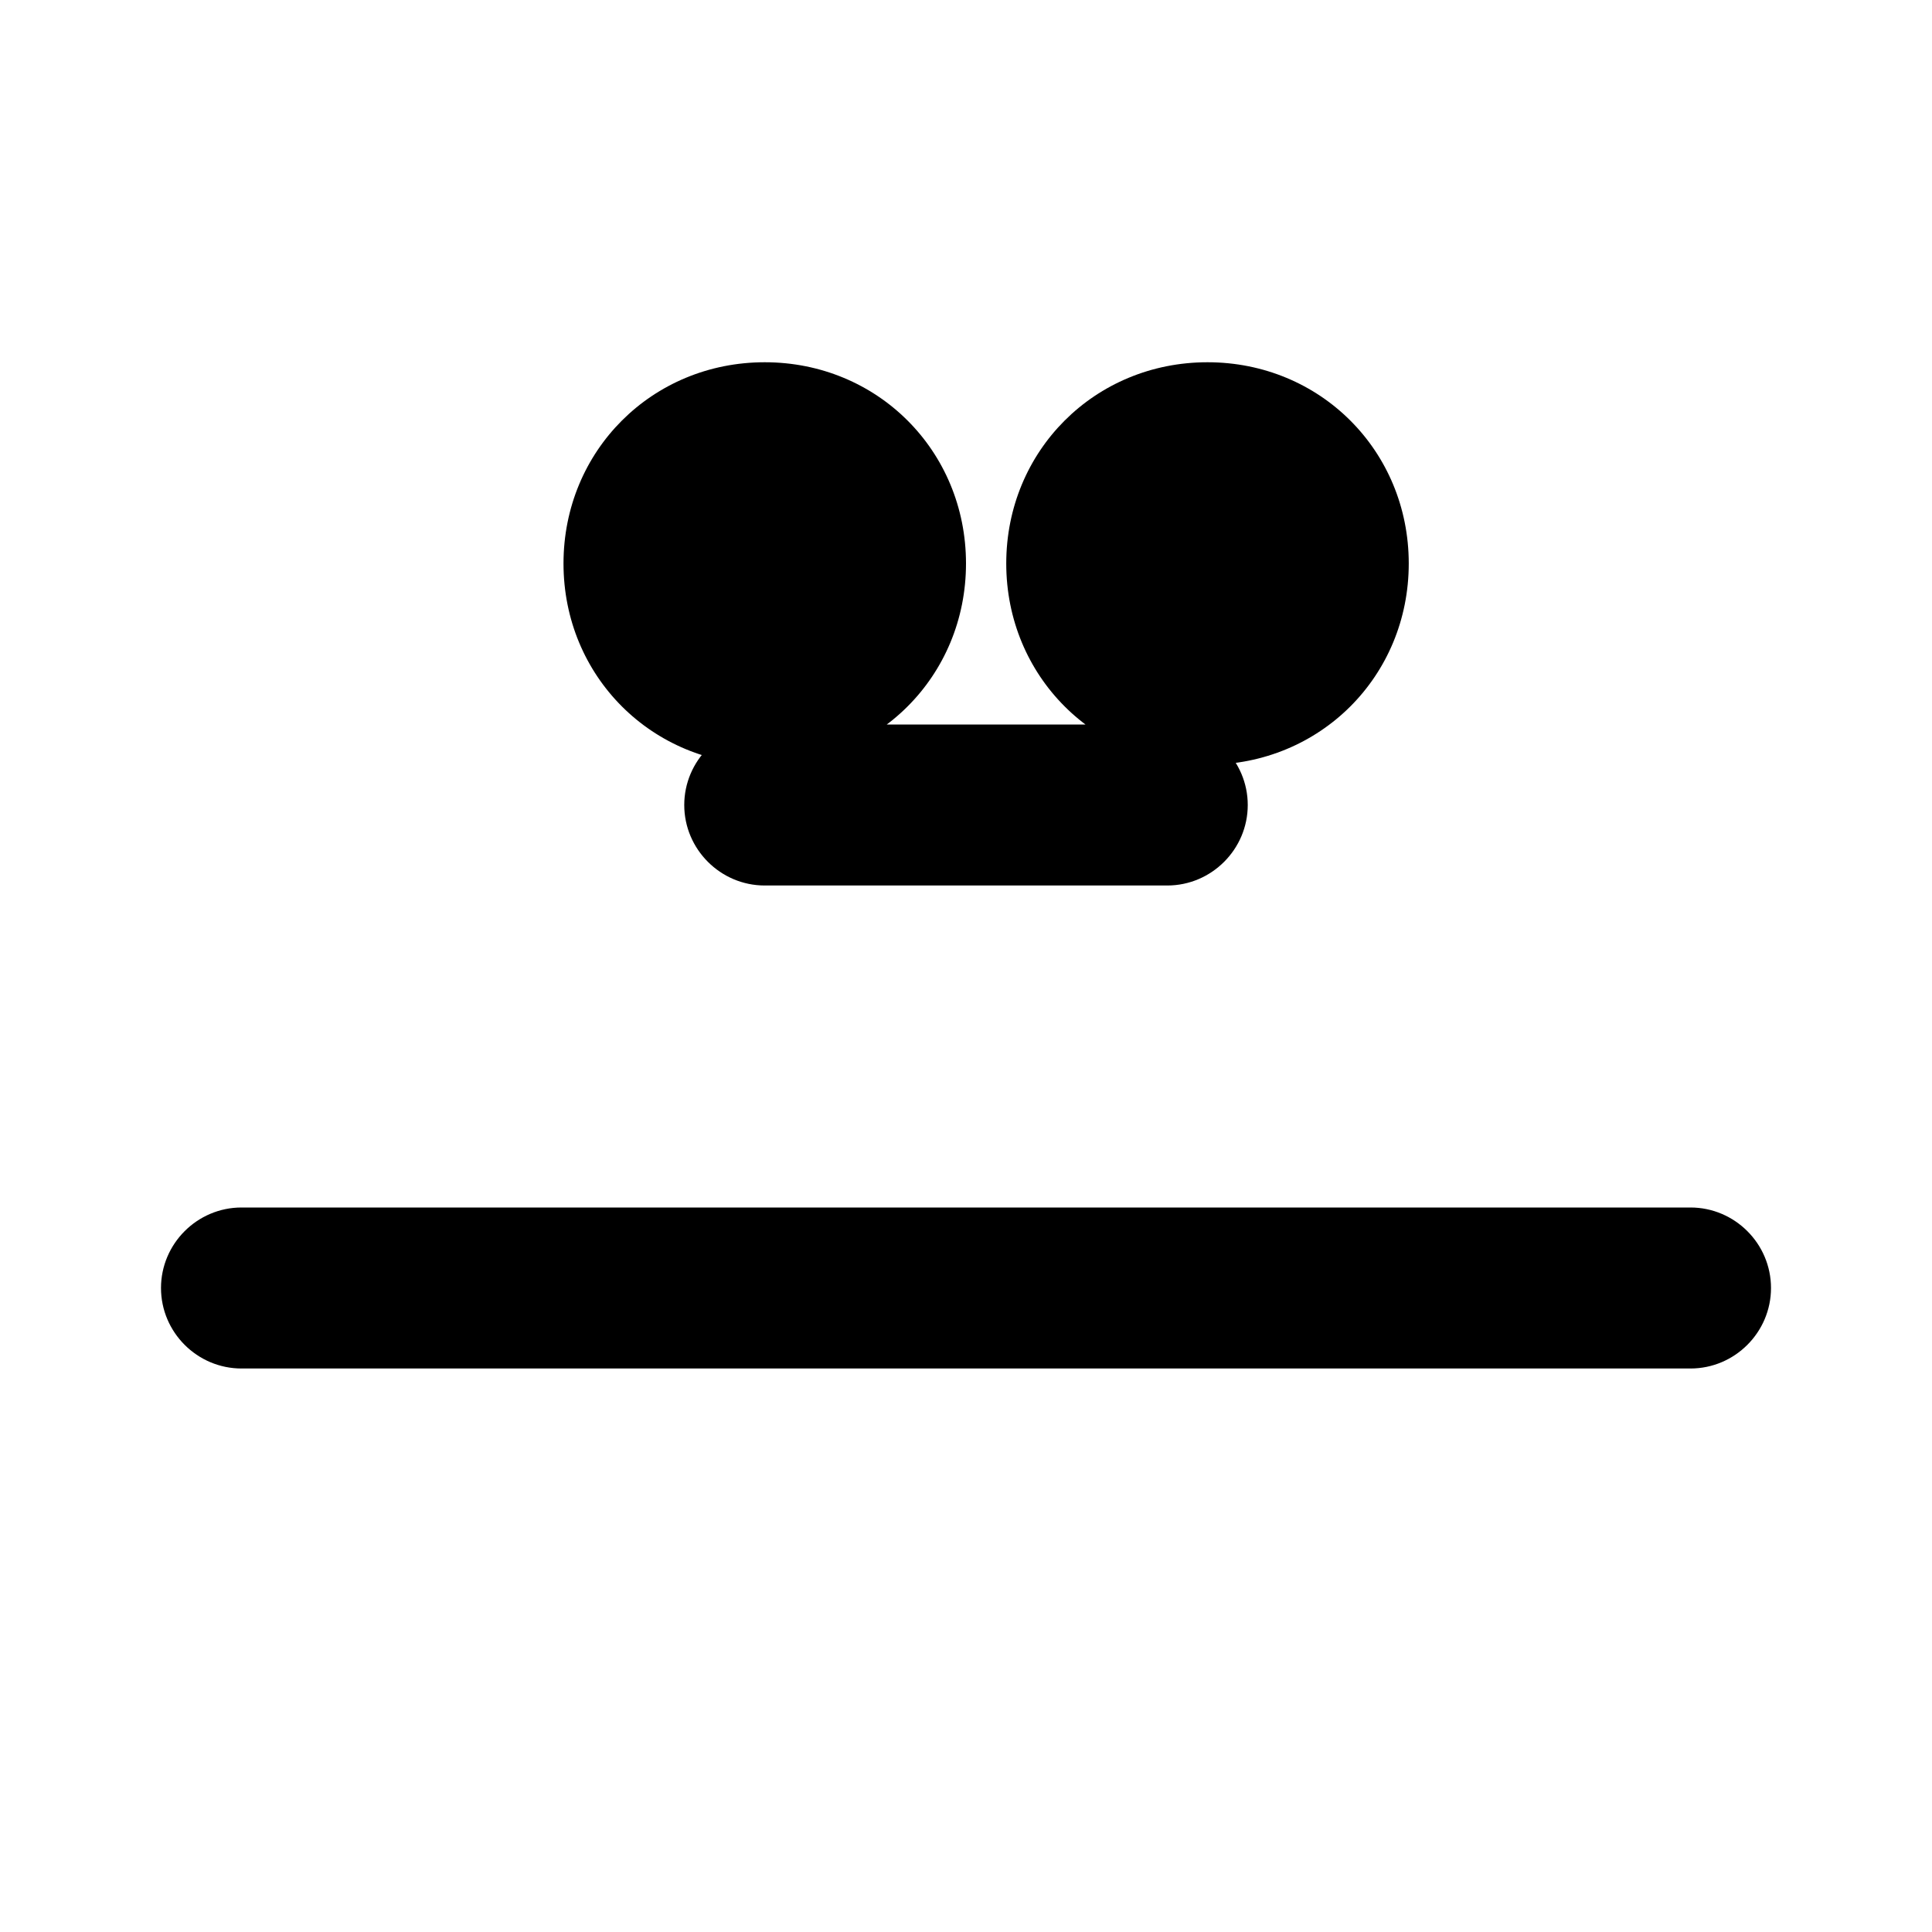
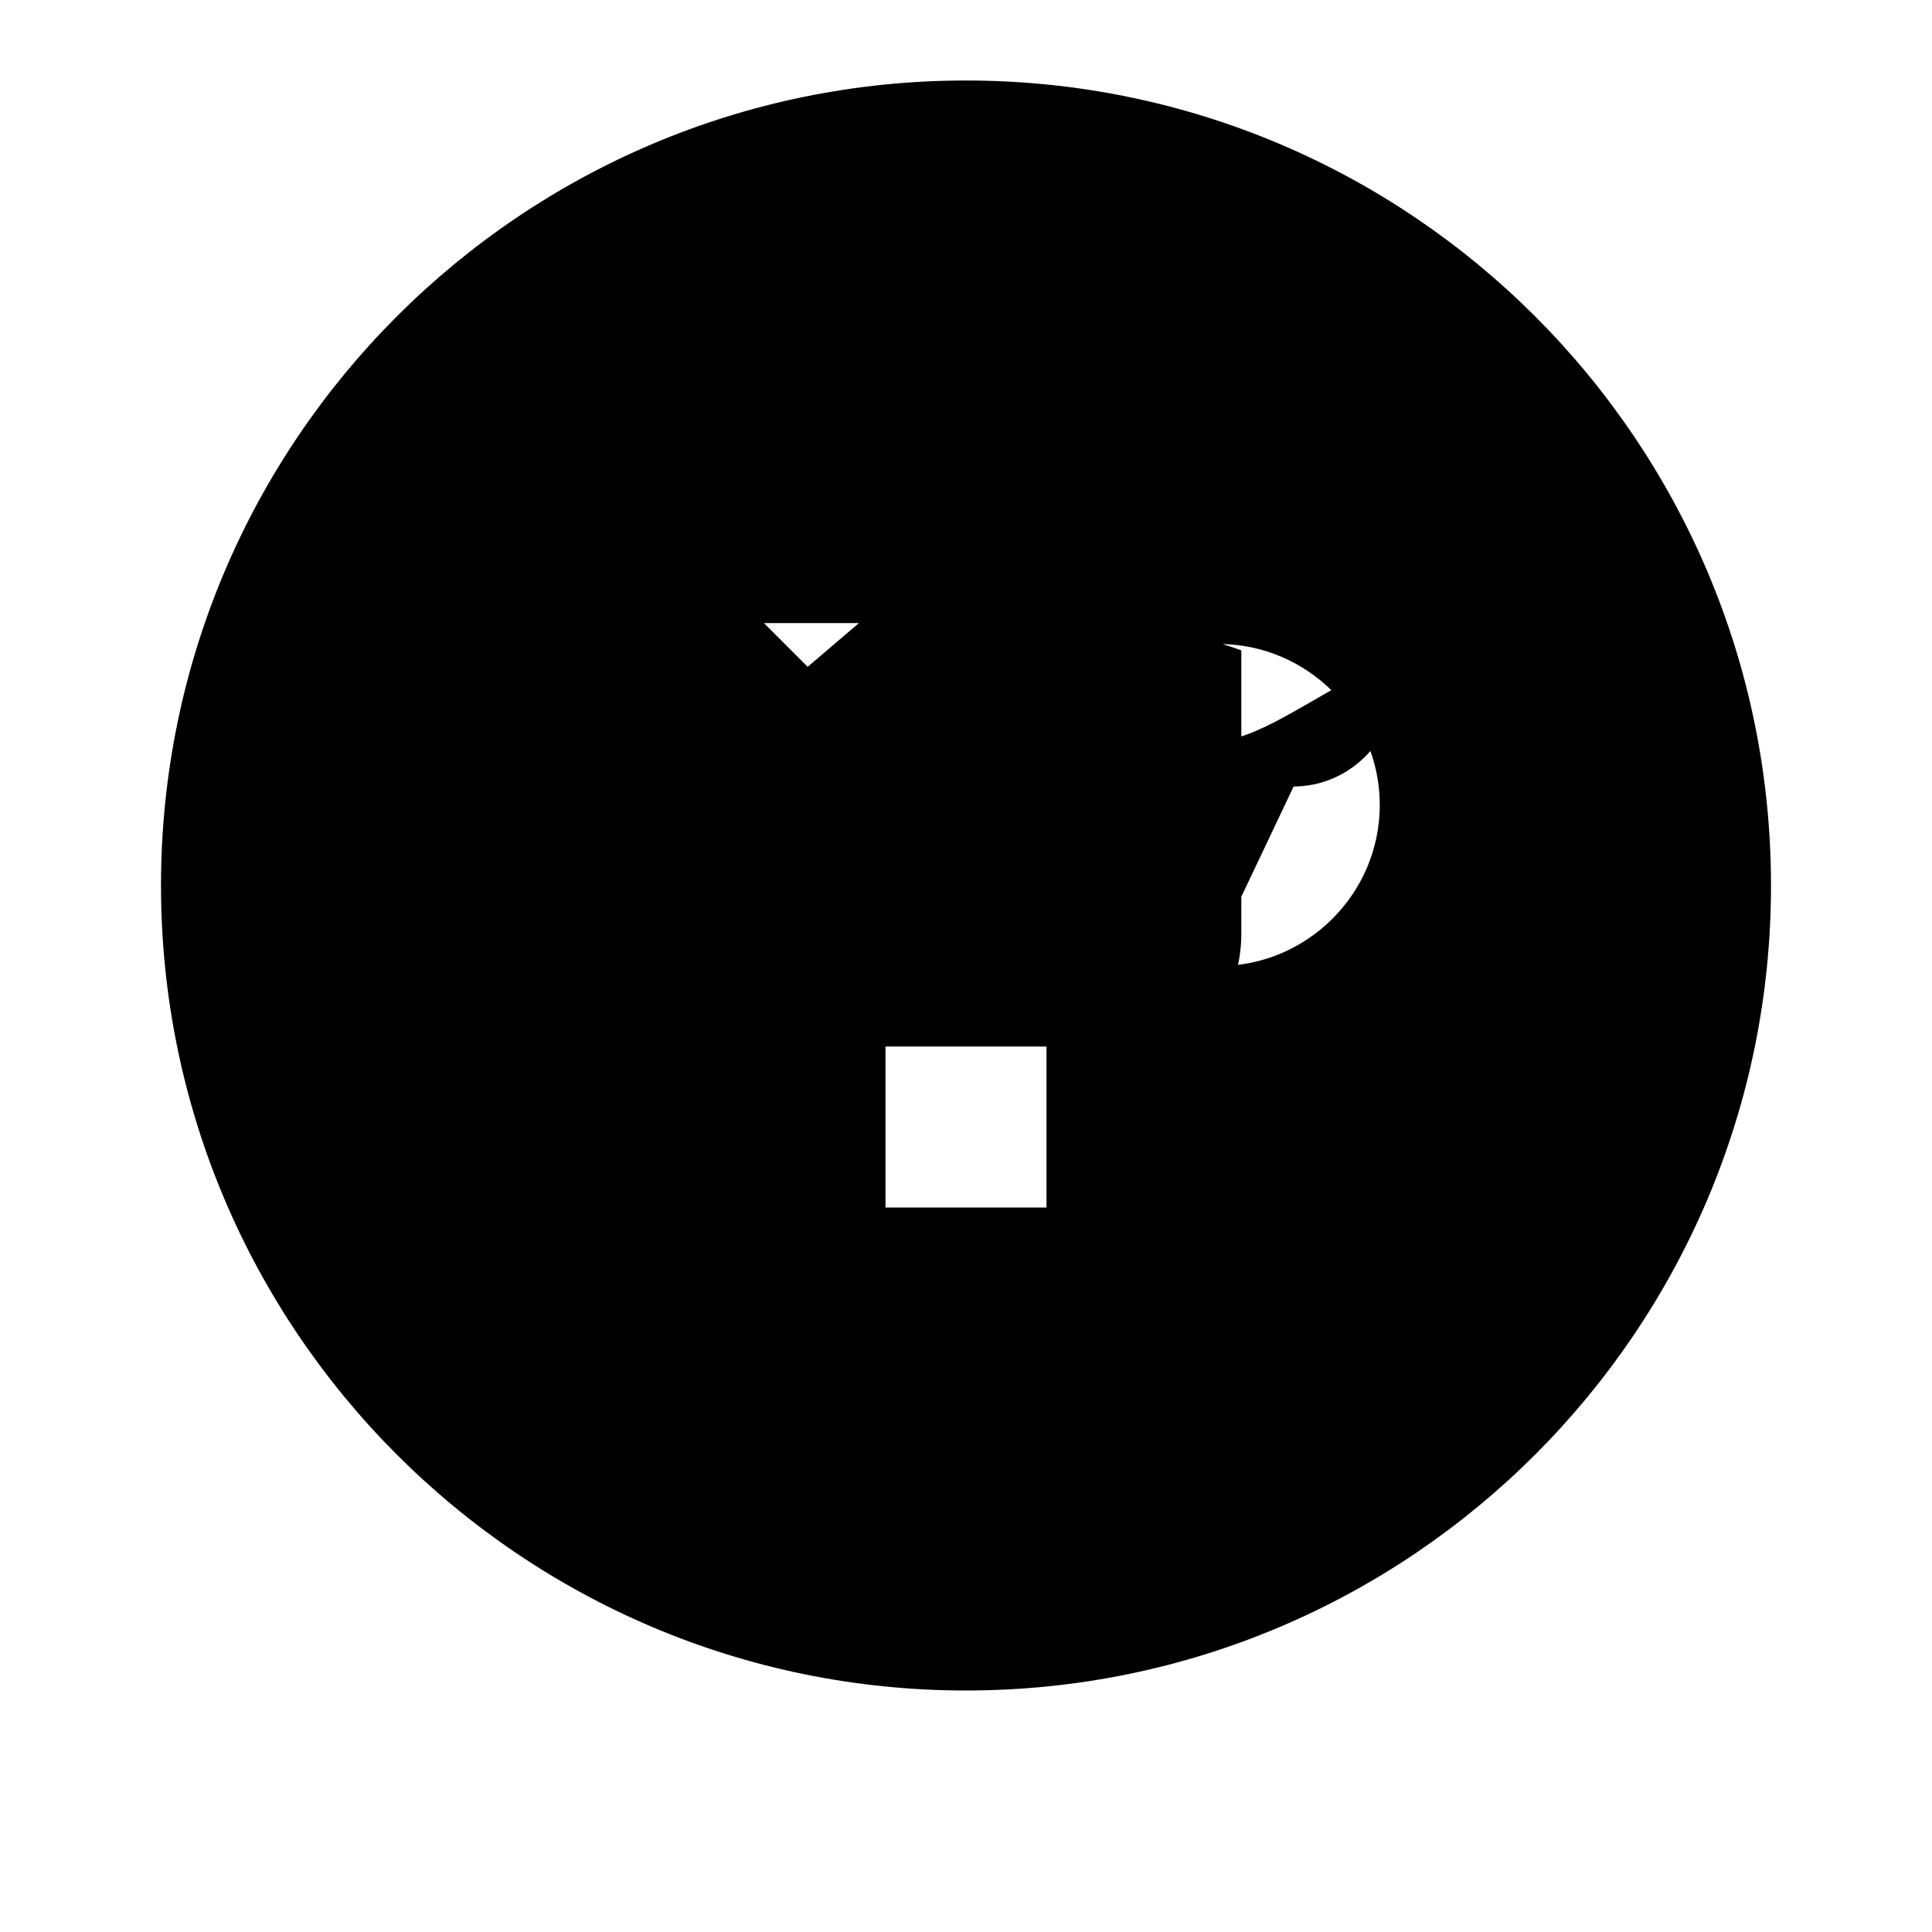
- <svg xmlns="http://www.w3.org/2000/svg" version="1.1" id="icon-DroneDelivery" class="icon icon-DroneDelivery" x="0px" y="0px" viewBox="0 0 48 48" style="enable-background:new 0 0 48 48;" xml:space="preserve">
-   <path d="M24,14c0-2.8-2.2-5-5-5s-5,2.2-5,5s2.2,5,5,5S24,16.8,24,14z M35,14c0-2.8-2.2-5-5-5s-5,2.2-5,5s2.2,5,5,5           S35,16.8,35,14z M19,22h10c1.1,0,2-0.9,2-2s-0.9-2-2-2H19c-1.1,0-2,0.9-2,2S17.9,22,19,22z M42,30H6c-1.1,0-2,0.9-2,2s0.9,2,2,2           h36c1.1,0,2-0.9,2-2S43.1,30,42,30z" />
+ <svg xmlns="http://www.w3.org/2000/svg" viewBox="0 0 24 24" class="icon icon-dronedelivery">
+   <path d="M12 1C6.48 1 2 5.48 2 11s4.48 10 10 10 10-4.48 10-10S17.52 1 12 1zm1 14h-2v-2h2v2zm2.07-7.75l-.9.92c-.1.1-.26.1-.36 0l-.88-.9L10.4 9l.9.9c.1.1 .1.26 0 .36l-.92.9h1.18c1.33 0 2.44.9 2.83 2.14.61-.34 1.03-.98 1.03-1.7V8.08c-1.39-.53-2.83-.01-3.64 1.25l1.06 1.06.71-.71-.71.71zm-6.14.71l-.88.9 1.06 1.06 1.28-1.28-.9-.9h1.18L8.14 9.9zm7.14 1.81c.68 0 1.26-.56 1.26-1.26S15.86 9.2 15.14 9.2s-1.26.56-1.26 1.26.56 1.27 1.26 1.27zM15.14 8c1.1 0 2 .9 2 2s-.9 2-2 2-2-.9-2-2.01c0-1.1.89-1.99 2-1.99zM8.86 8c-1.1 0-2 .9-2 2s.9 2 2 2 2-.9 2-2-.9-2-2-2z" />
</svg>
